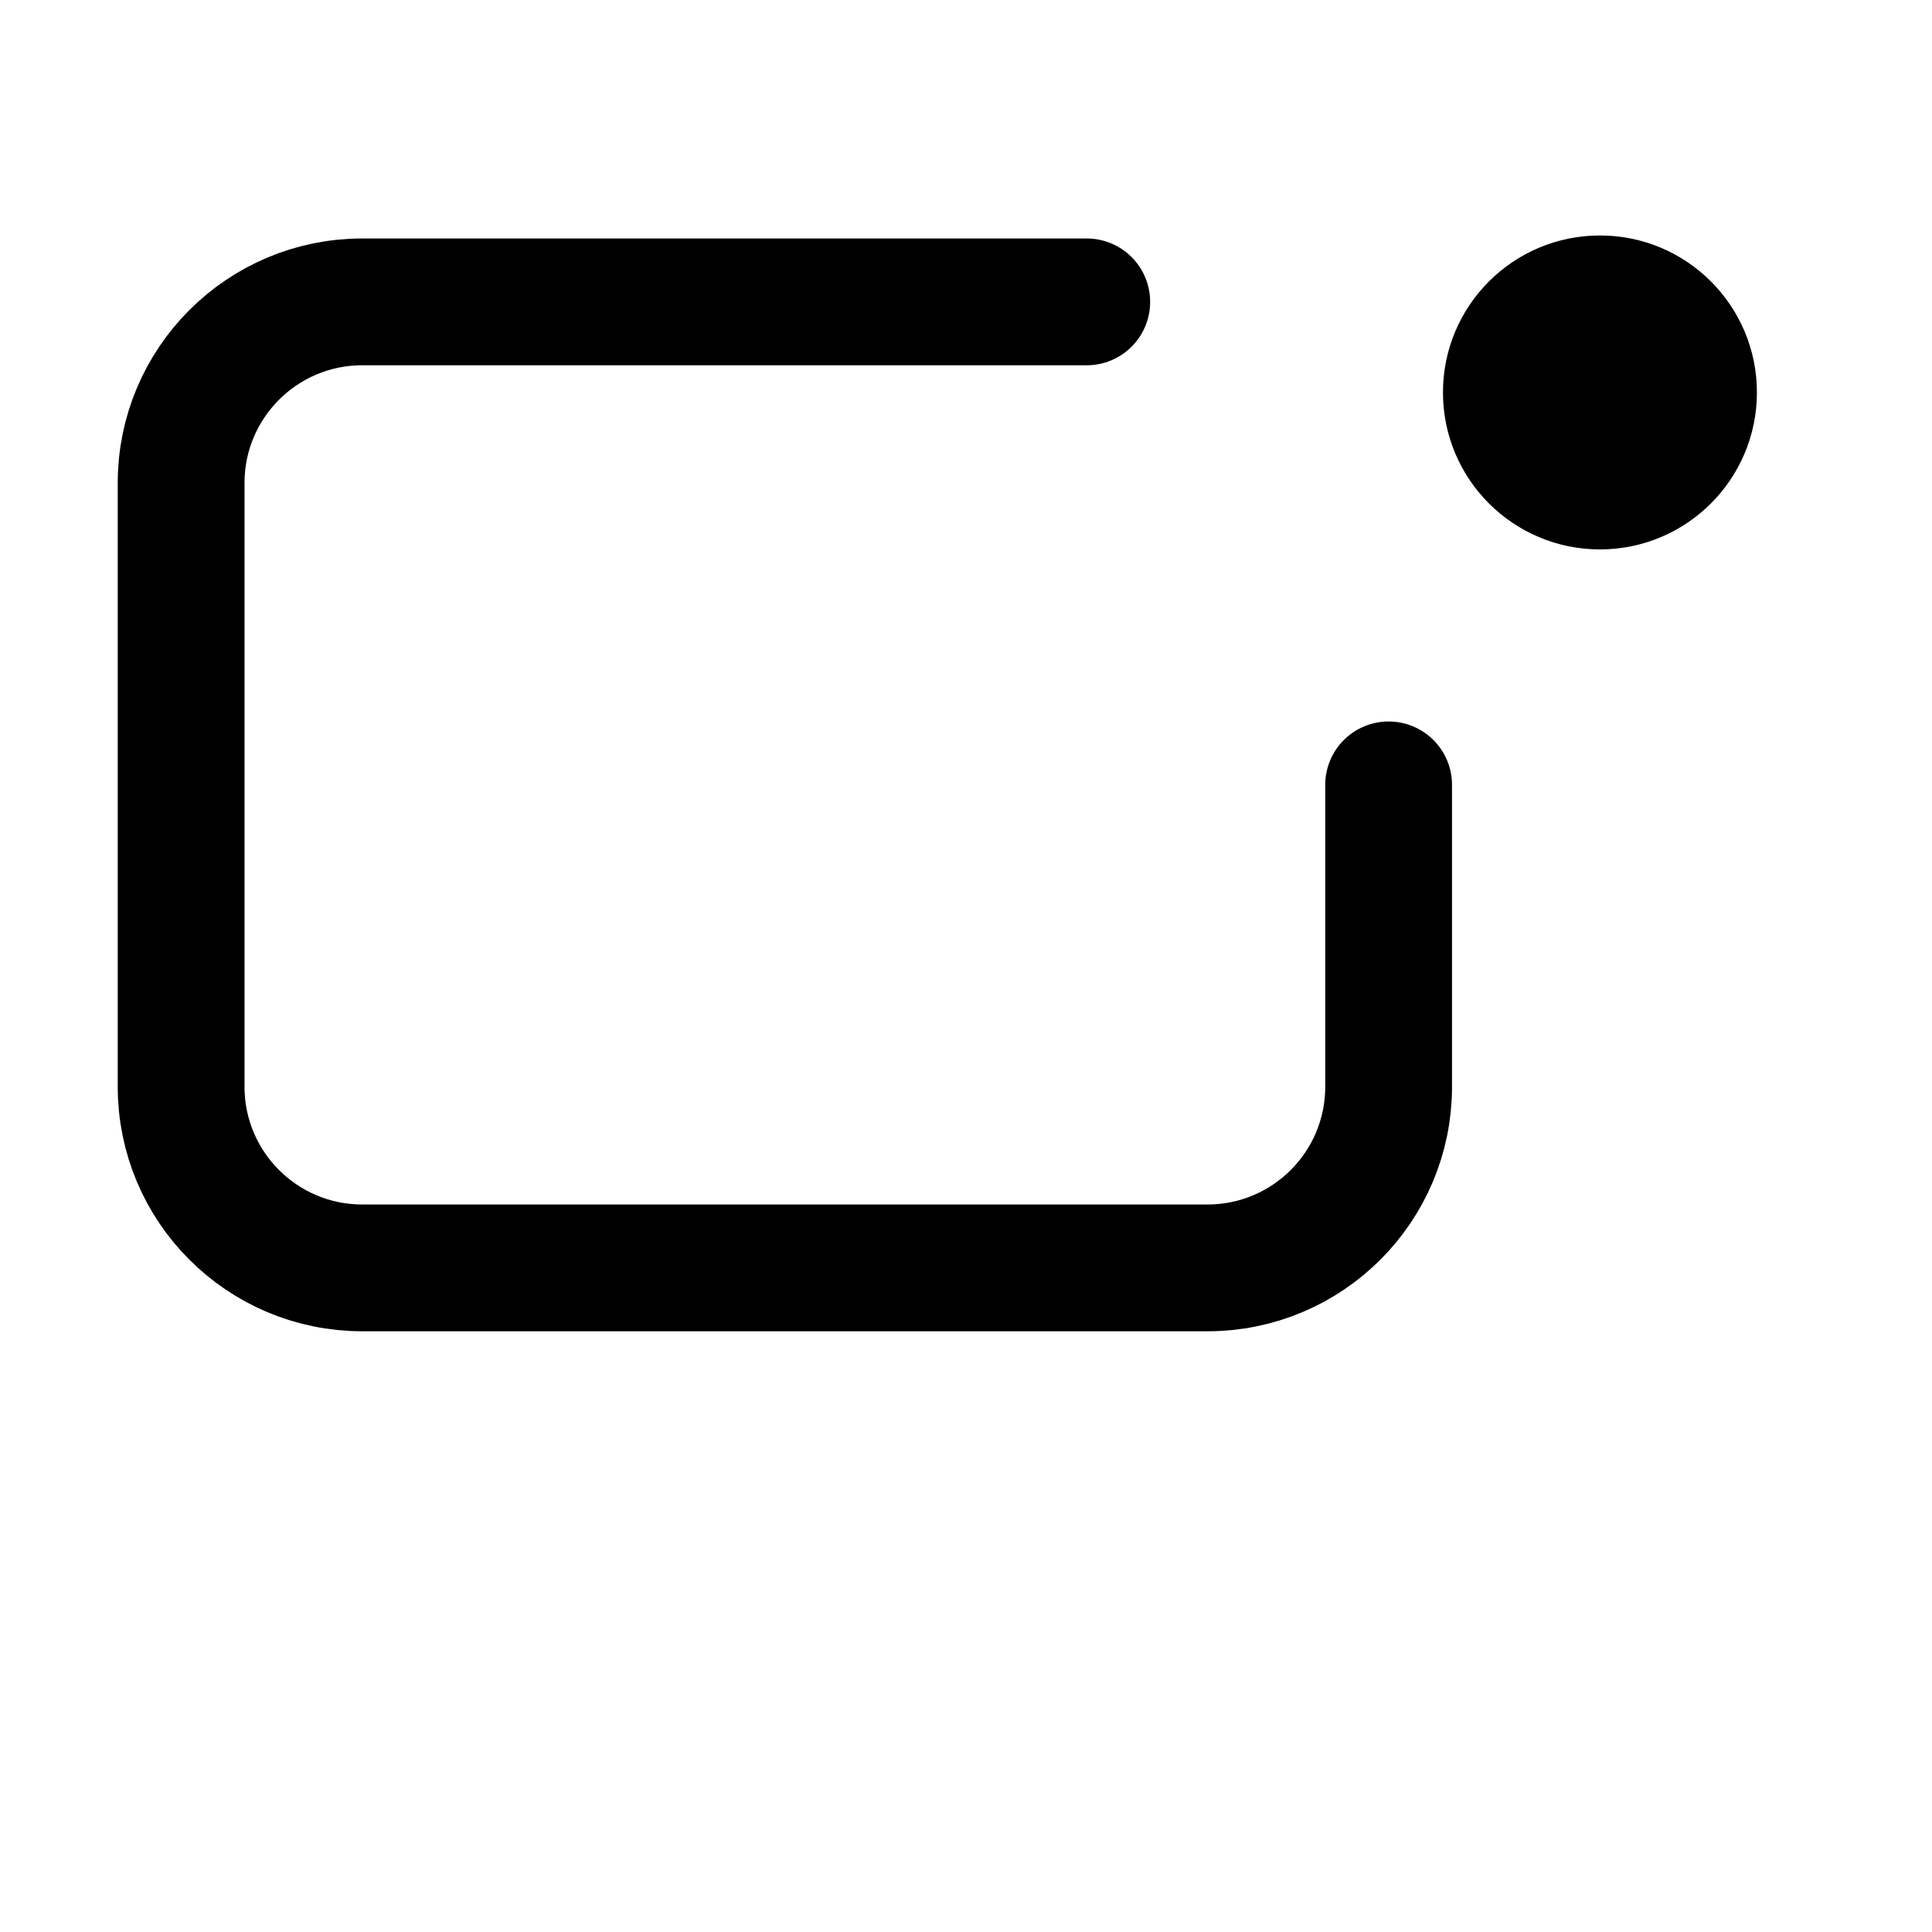
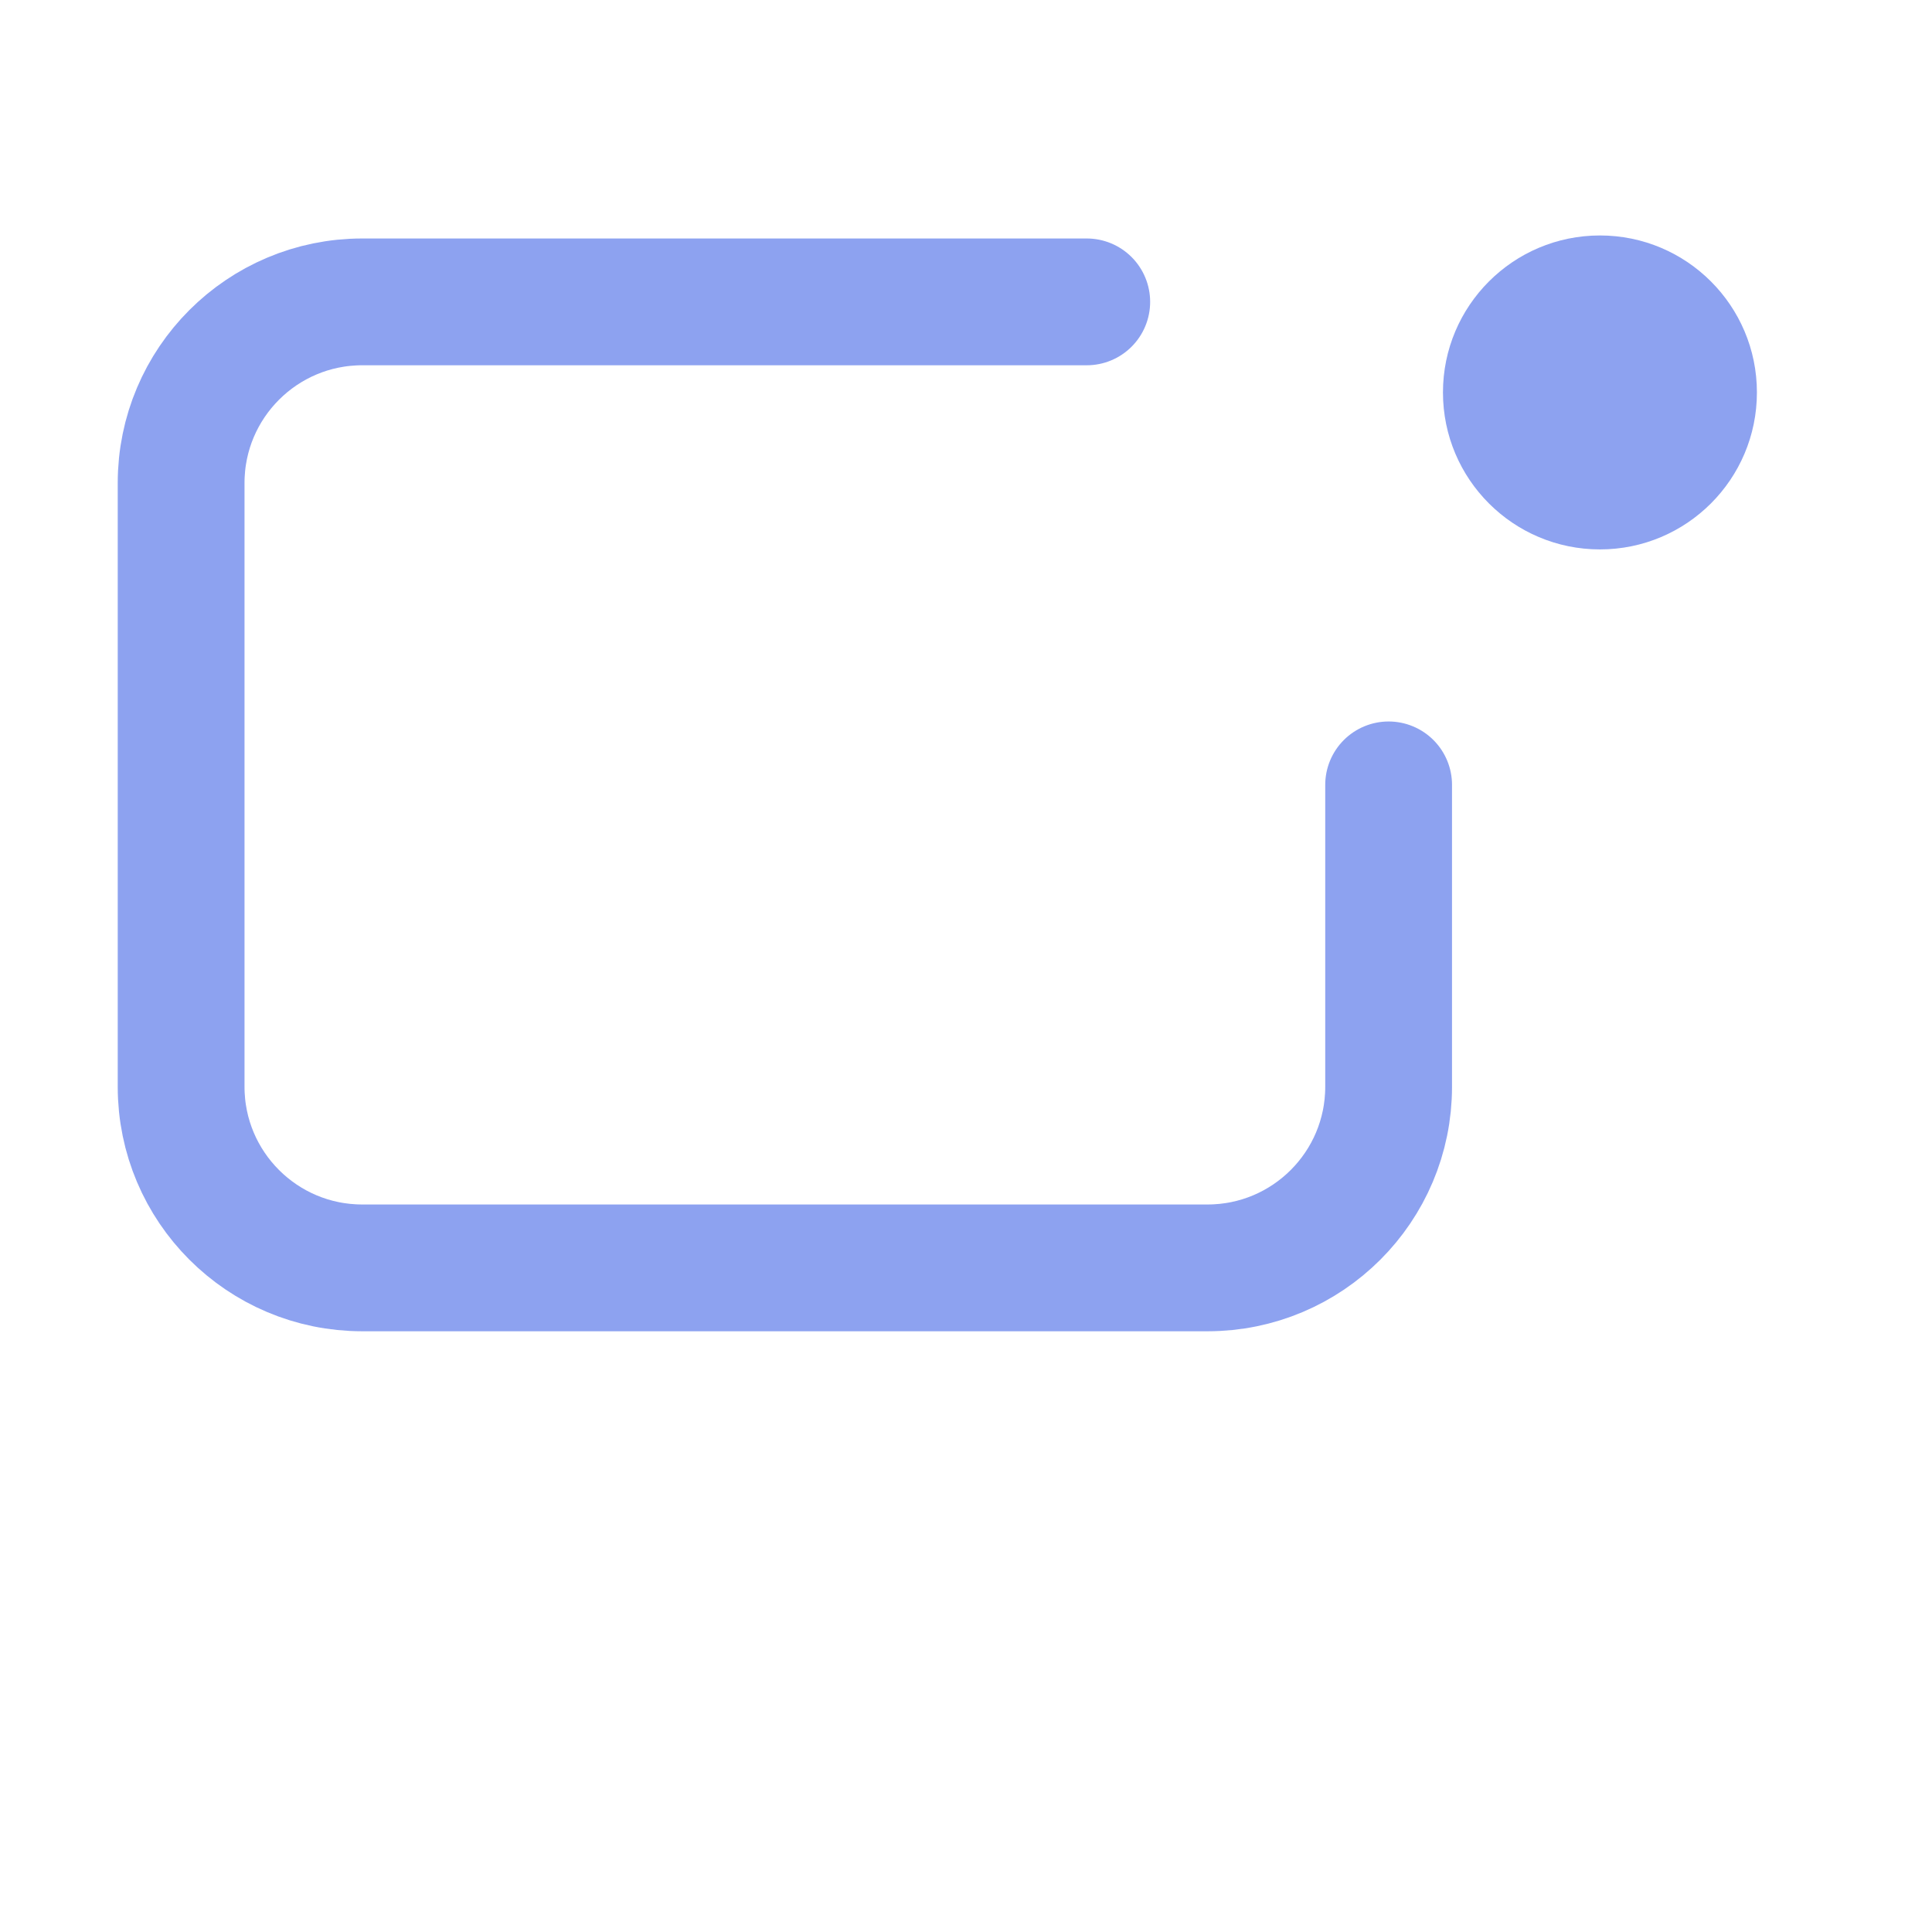
- <svg xmlns="http://www.w3.org/2000/svg" viewBox="0 0 32 32" fill="none" stroke="currentColor" stroke-width="2.1" stroke-linecap="round" stroke-linejoin="round" role="img" aria-label="Screen Break">
+ <svg xmlns="http://www.w3.org/2000/svg" viewBox="0 0 32 32" fill="none" stroke="#8da2f0" stroke-width="2.1" stroke-linecap="round" stroke-linejoin="round" role="img" aria-label="Screen Break">
  <path d="M18 5H6a3 3 0 0 0-3 3v10a3 3 0 0 0 3 3h14a3 3 0 0 0 3-3v-5" />
-   <circle cx="26.5" cy="6.5" r="2.6" fill="currentColor" stroke="none" />
+   <circle cx="26.5" cy="6.5" r="2.6" fill="#8da2f0" stroke="none" />
</svg>
